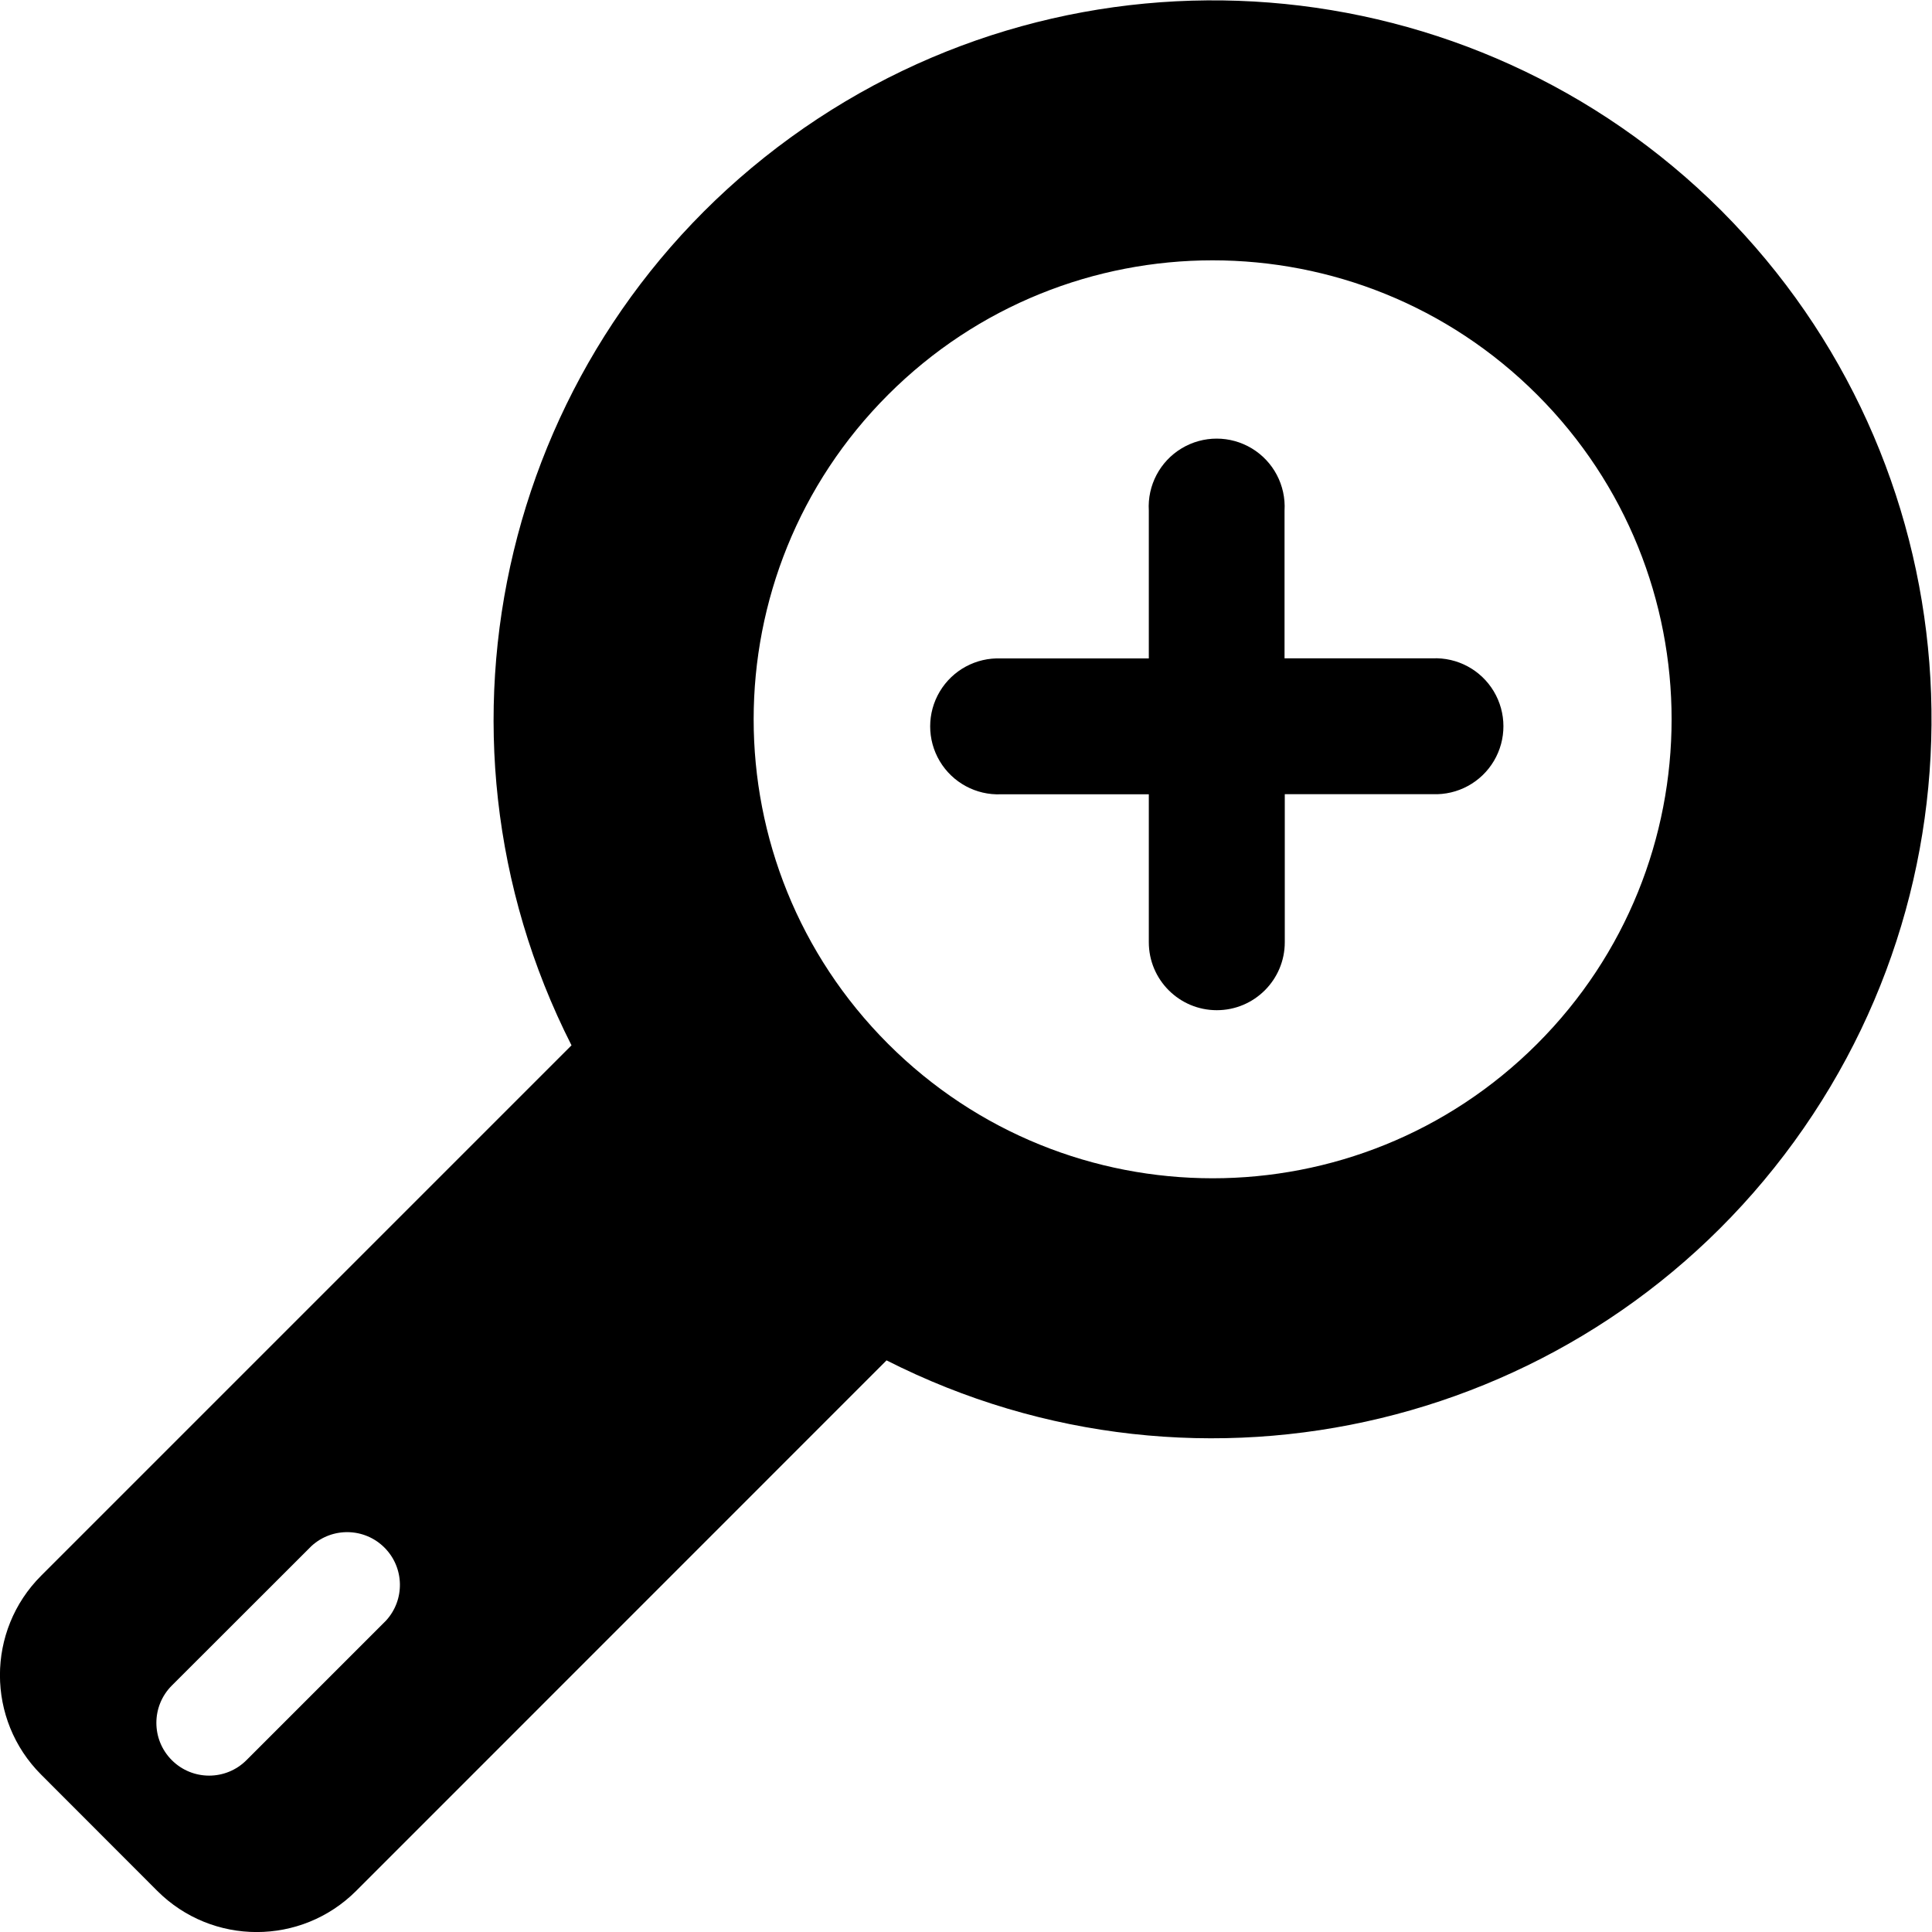
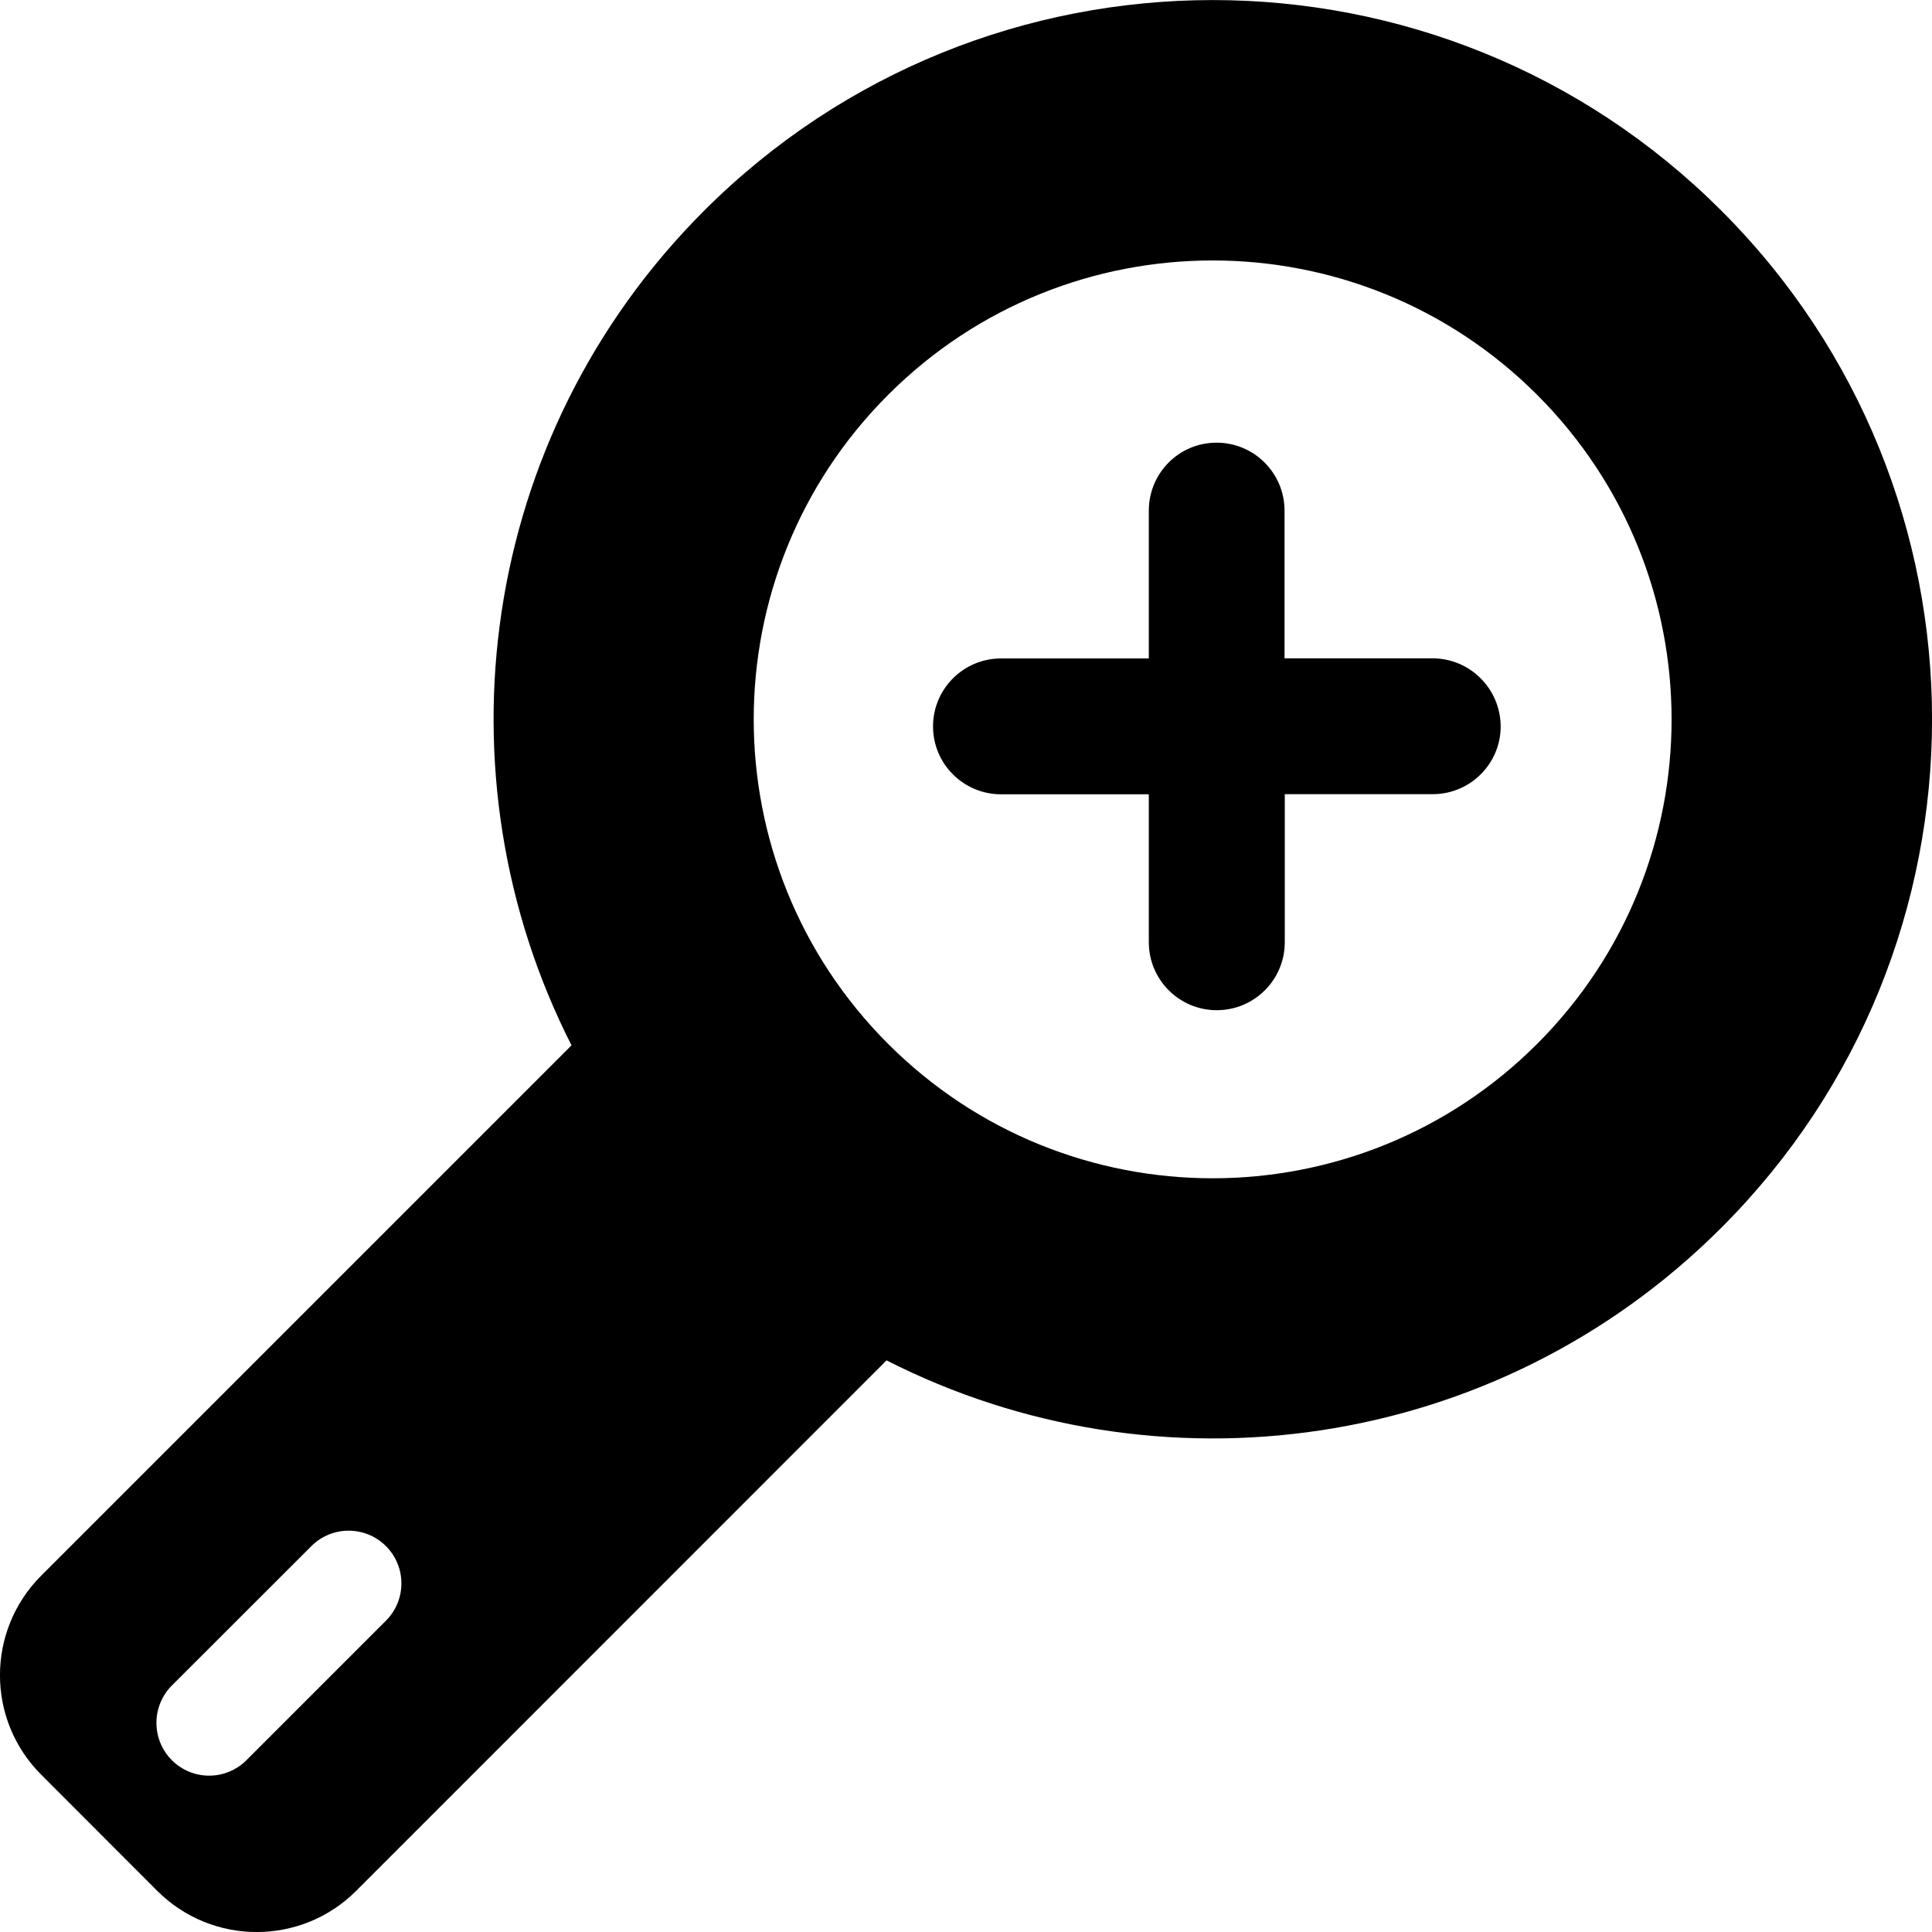
- <svg xmlns="http://www.w3.org/2000/svg" width="16" height="16" viewBox="0 0 16 16">
-   <path d="M11.863 5.452h-1.225V4.229a.563.563 0 1 0-1.124 0v1.224H8.29a.563.563 0 1 0 0 1.125h1.224v1.225a.563.563 0 1 0 1.126 0V6.577h1.225a.563.563 0 1 0-.002-1.125z" />
-   <path d="M14.256 1.745a5.958 5.958 0 0 0-9.523 6.912L.341 13.049a1.165 1.165 0 0 0 0 1.648l.961.962a1.165 1.165 0 0 0 1.648 0l4.392-4.393a5.958 5.958 0 0 0 6.914-9.521zM3.196 13.422l-1.155 1.155a.436.436 0 1 1-.618-.618l1.156-1.155a.437.437 0 0 1 .617.618zm9.534-4.777a3.801 3.801 0 1 1-5.375-5.376 3.801 3.801 0 0 1 5.375 5.376z" />
+ <svg xmlns="http://www.w3.org/2000/svg" version="1.1" id="Layer_1" x="0px" y="0px" width="16px" height="16px" viewBox="0 0 16 16" enable-background="new 0 0 16 16" xml:space="preserve">
+   <g>
+     <path d="M11.863,5.452h-1.225V4.229c0-0.311-0.252-0.563-0.563-0.563S9.514,3.918,9.514,4.229v1.224H8.29   c-0.311,0-0.563,0.252-0.563,0.563c0,0.31,0.252,0.562,0.563,0.562h1.224v1.225c0,0.311,0.252,0.563,0.563,0.563   s0.563-0.252,0.563-0.563V6.577h1.225c0.311,0,0.563-0.252,0.563-0.562C12.426,5.704,12.174,5.452,11.863,5.452z" />
+     <path d="M14.256,1.745c-2.327-2.326-6.098-2.326-8.425,0c-1.87,1.87-2.235,4.676-1.098,6.912l-4.392,4.392   c-0.455,0.456-0.455,1.193,0,1.648l0.961,0.962c0.455,0.455,1.193,0.455,1.648,0l4.392-4.393c2.236,1.139,5.042,0.773,6.913-1.098   C16.582,7.843,16.582,4.071,14.256,1.745z M3.196,13.422l-1.155,1.155c-0.171,0.171-0.447,0.171-0.618,0   c-0.17-0.171-0.17-0.447,0-0.618l1.156-1.155c0.17-0.17,0.447-0.17,0.617,0C3.367,12.975,3.367,13.251,3.196,13.422z M12.73,8.645   c-1.484,1.484-3.891,1.484-5.375,0s-1.484-3.891,0-5.375s3.891-1.484,5.375,0S14.215,7.16,12.73,8.645z" />
+   </g>
</svg>
